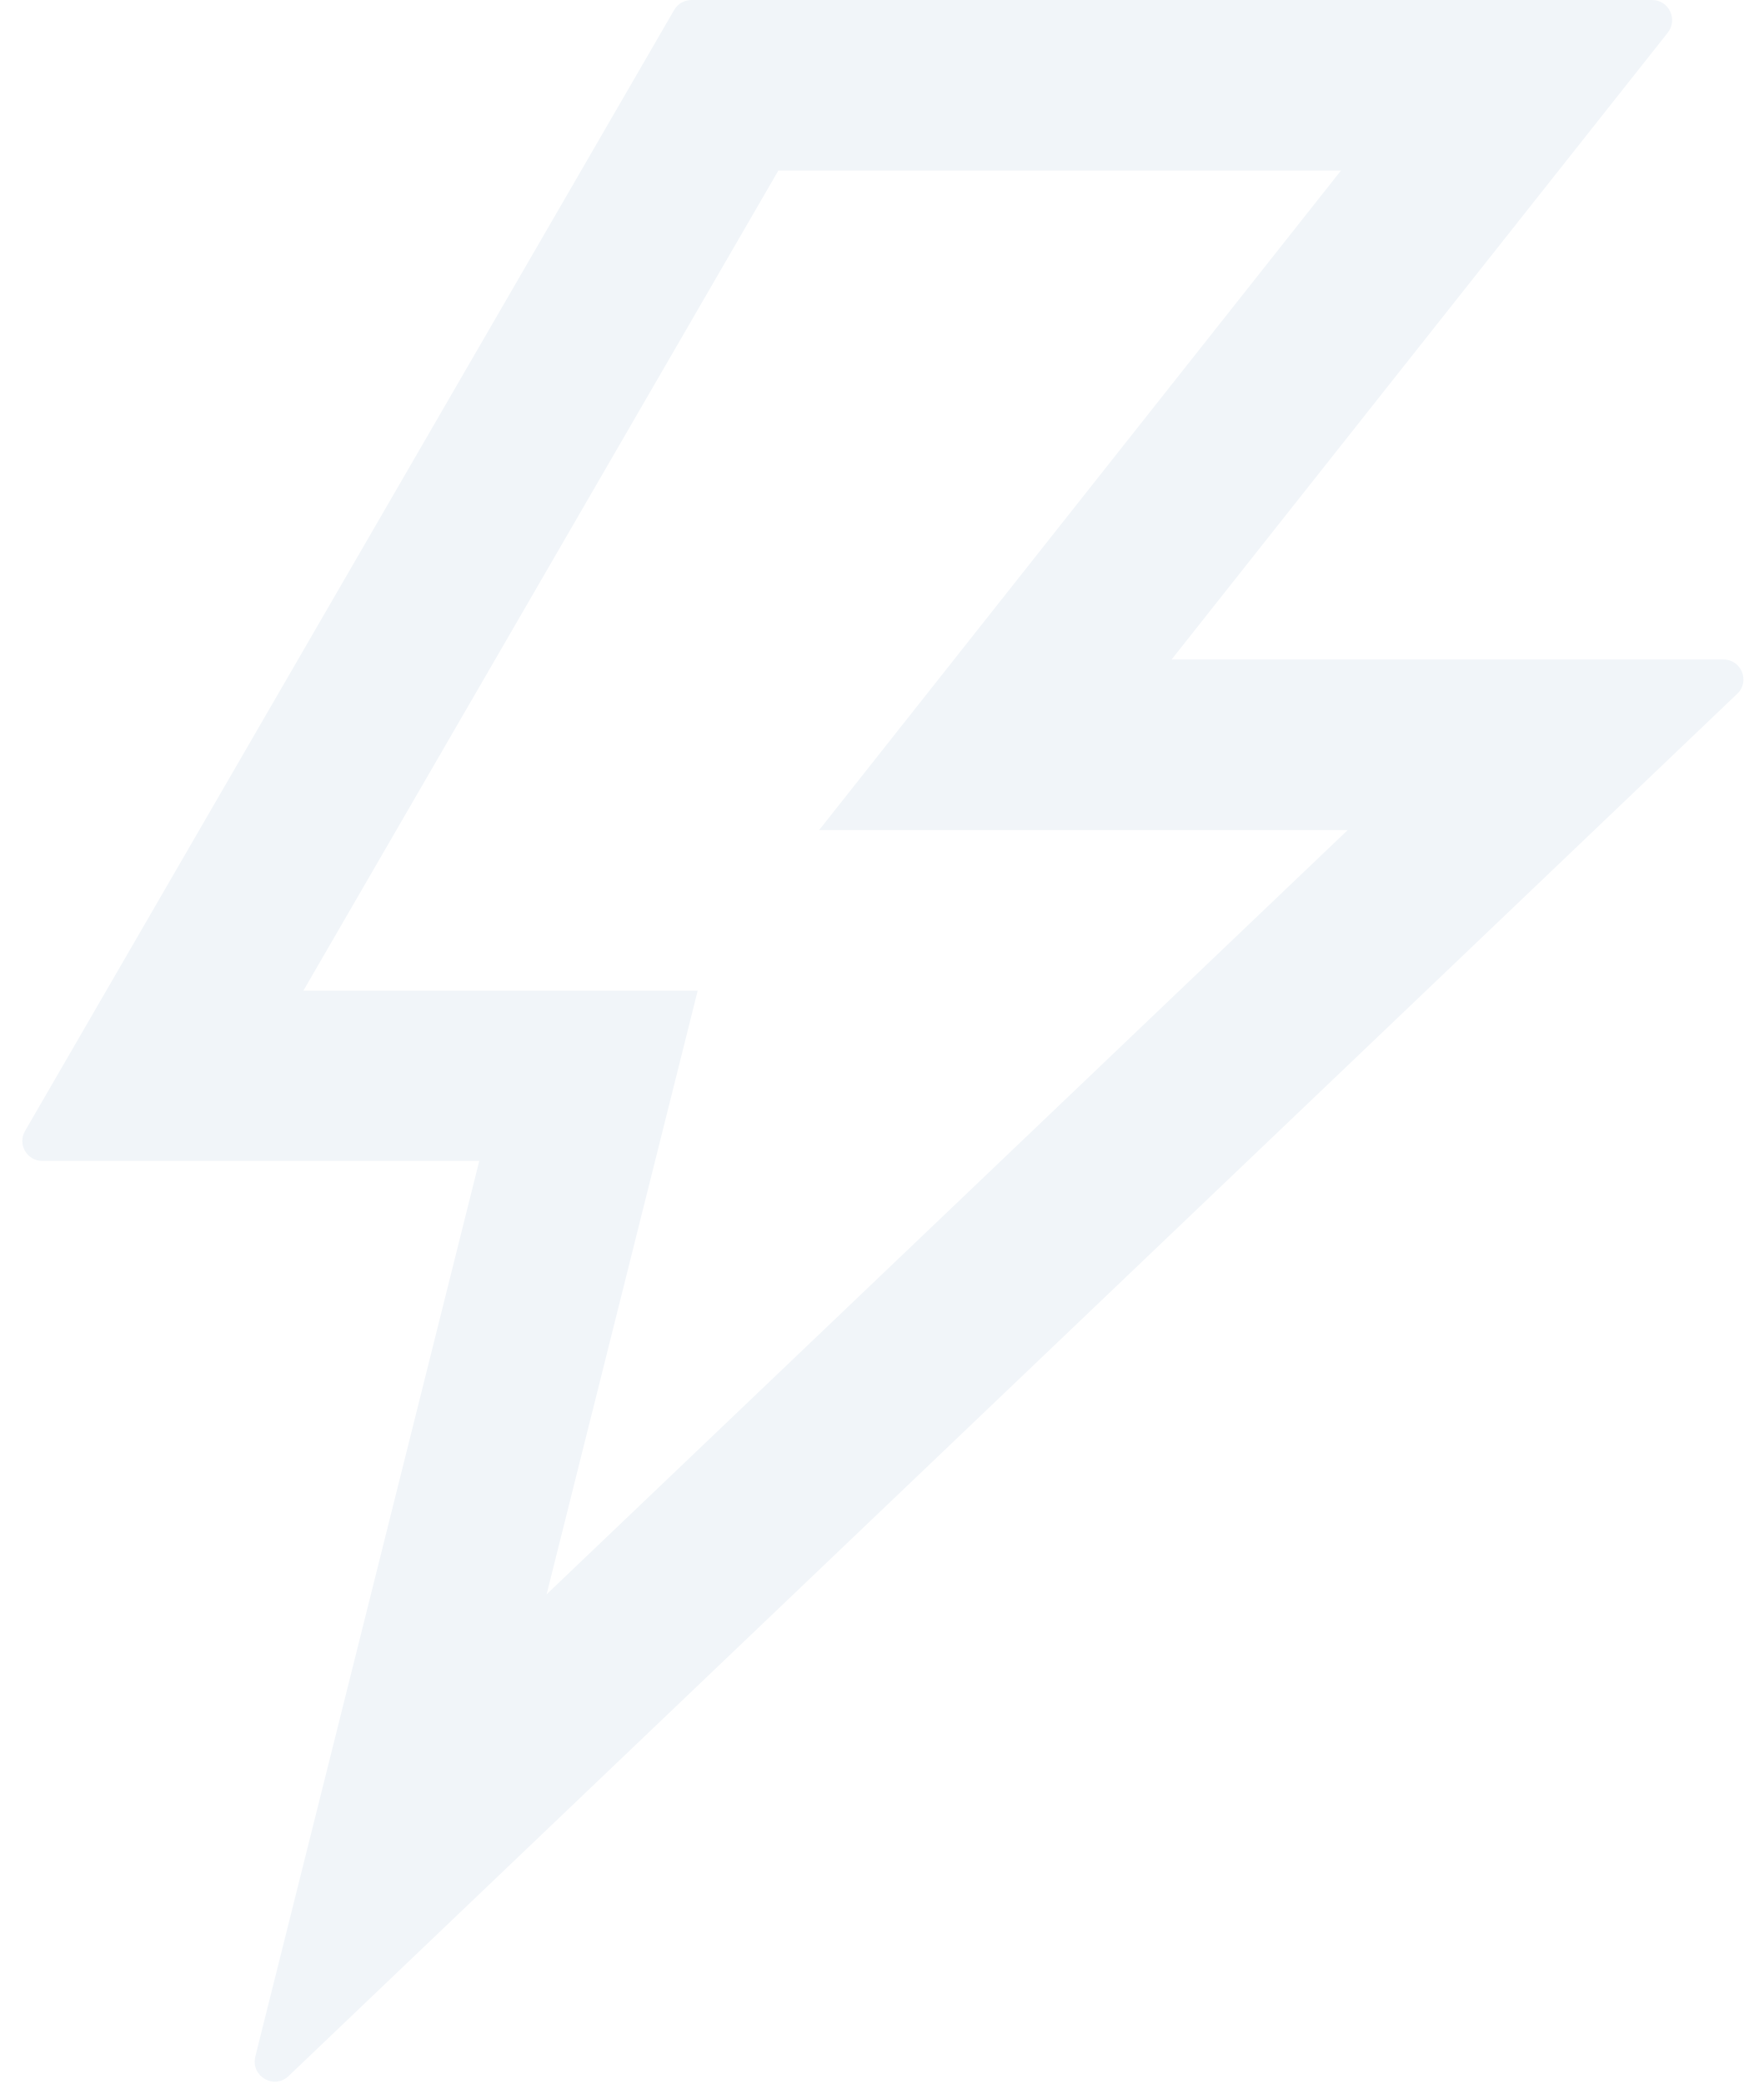
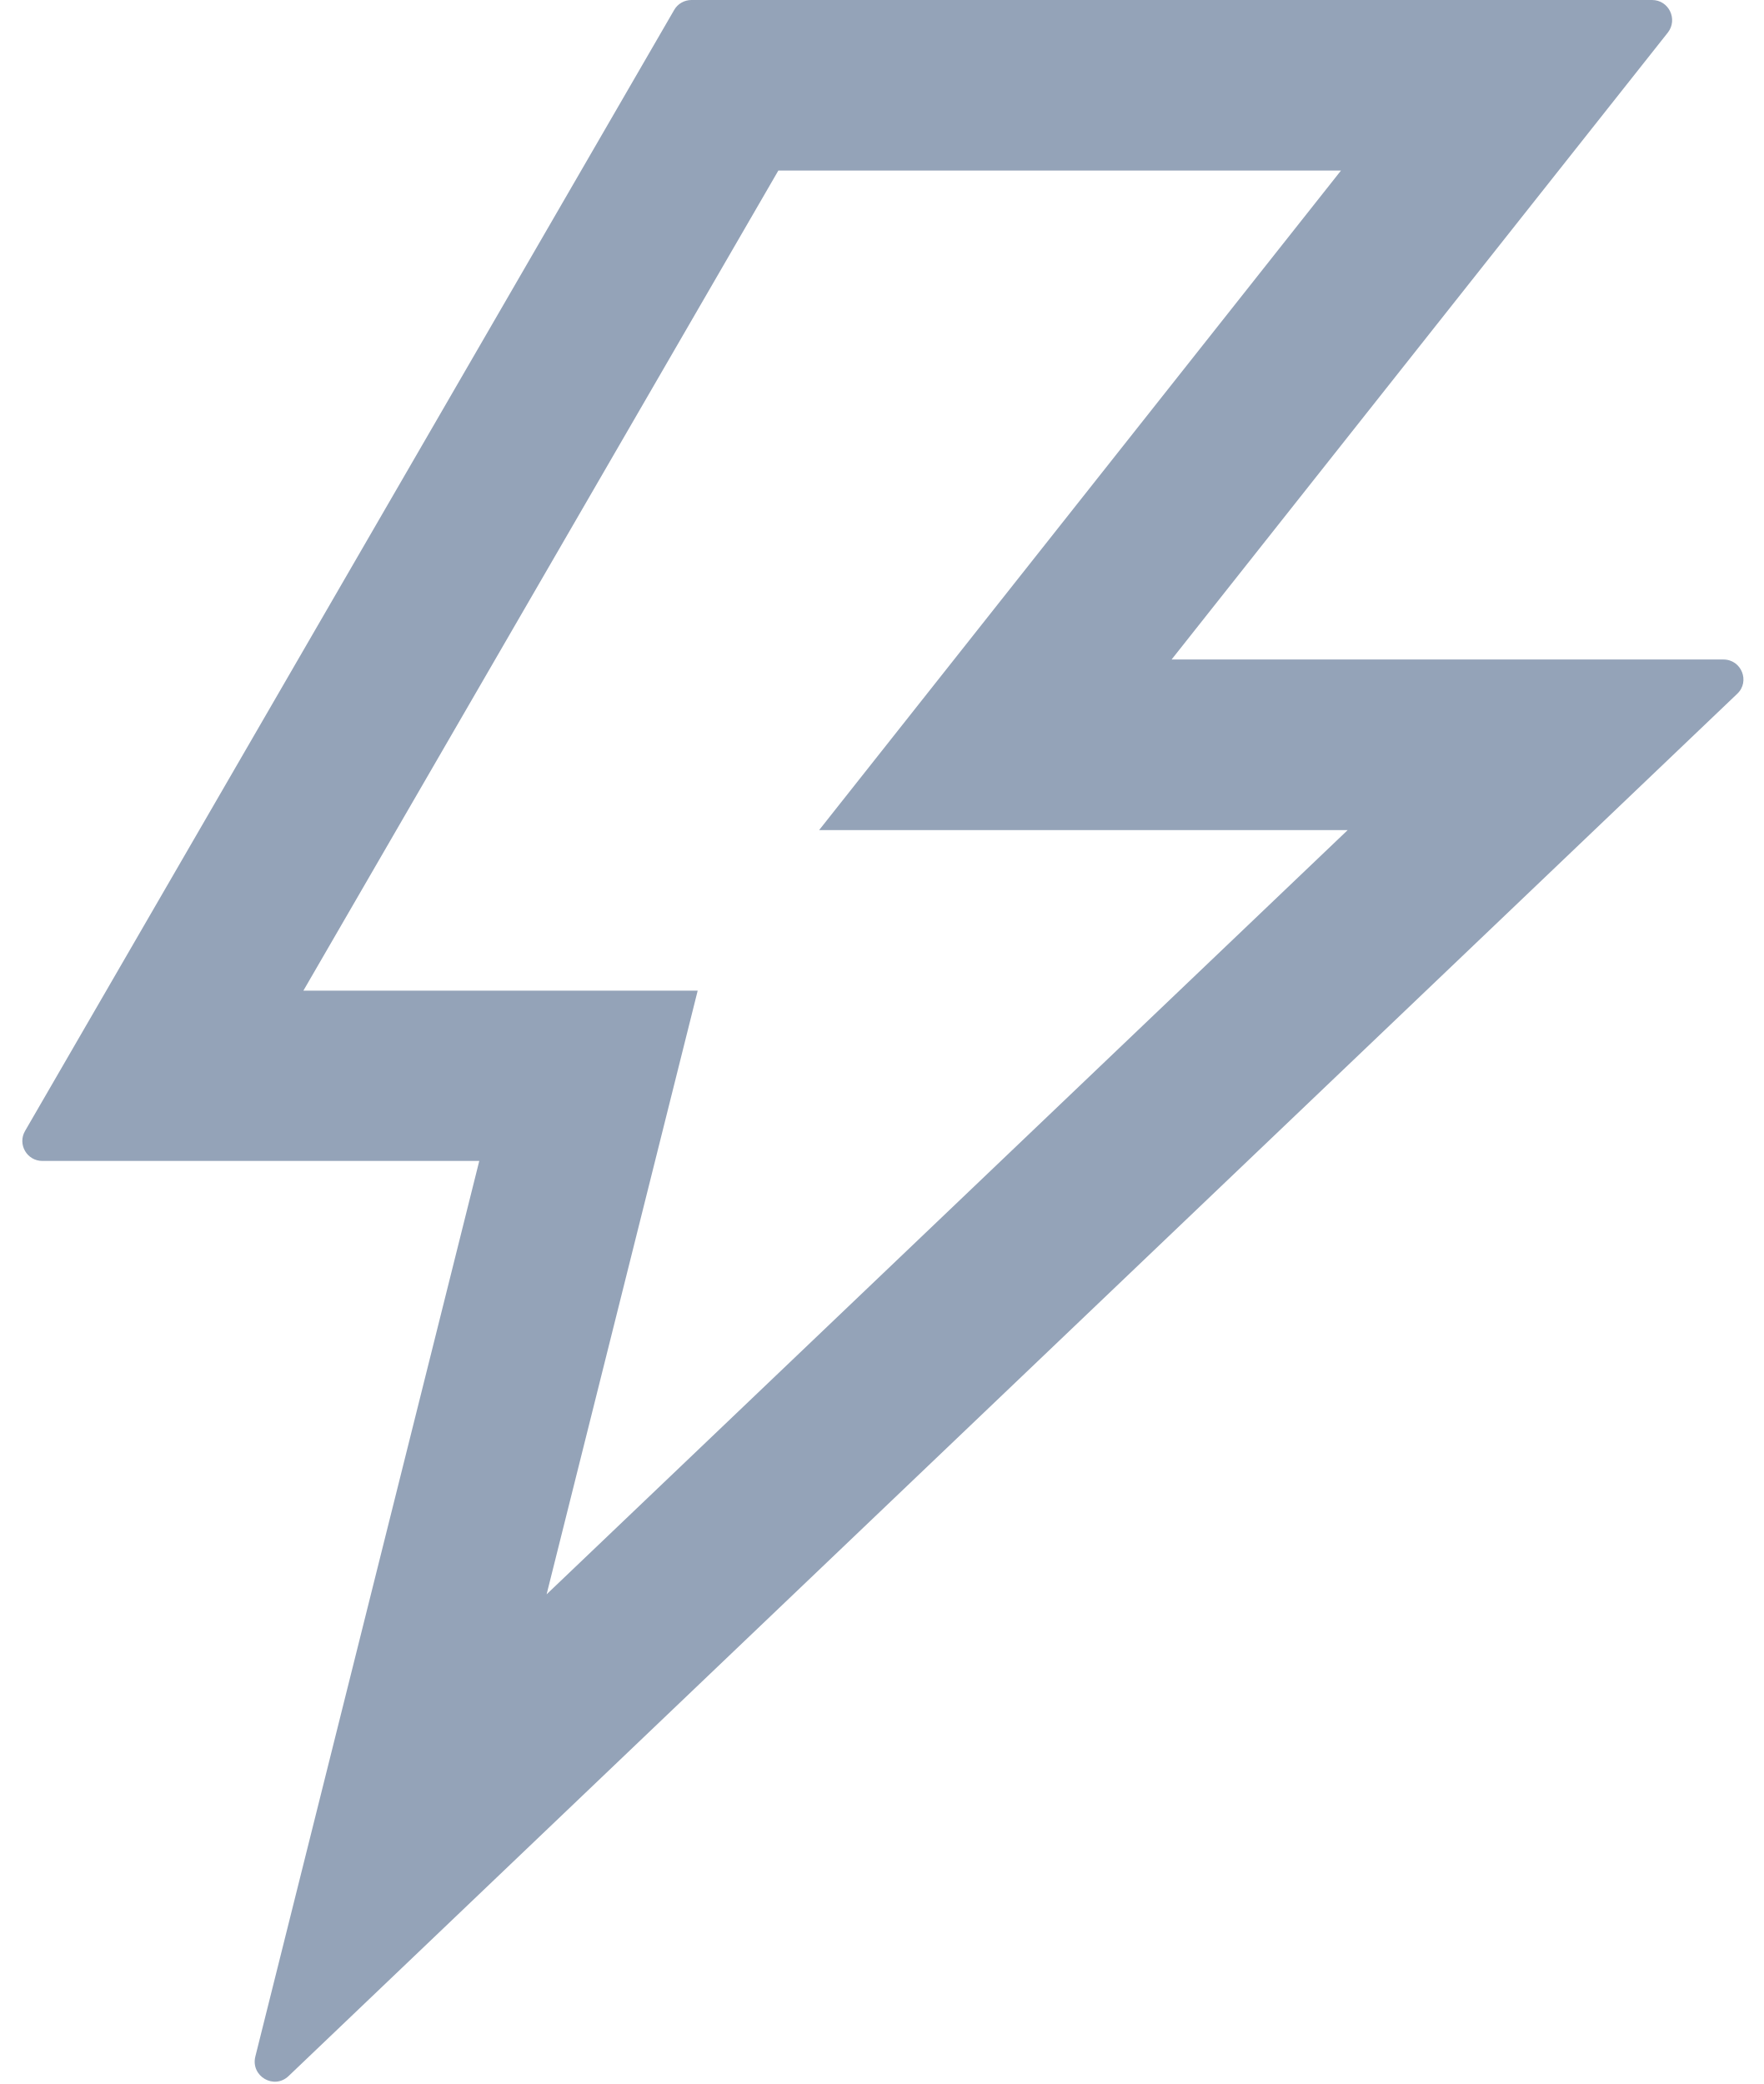
- <svg xmlns="http://www.w3.org/2000/svg" width="22" height="26" viewBox="0 0 22 26" fill="none">
-   <path d="M21.5 8.228H14.616L20.807 0.406C20.935 0.241 20.819 0 20.61 0H8.626C8.538 0 8.454 0.047 8.41 0.125L0.313 14.109C0.216 14.275 0.335 14.484 0.529 14.484H5.979L3.185 25.659C3.126 25.903 3.419 26.075 3.601 25.9L21.672 8.656C21.835 8.503 21.726 8.228 21.5 8.228ZM6.819 19.891L8.704 12.359H3.785L9.71 2.128H16.729L10.219 10.356H16.813L6.819 19.891Z" fill="#F1F5F9" />
+ <svg xmlns="http://www.w3.org/2000/svg" width="22" height="26" viewBox="0 0 22 26" fill="#94A3B8">
+   <path d="M21.5 8.228H14.616L20.807 0.406C20.935 0.241 20.819 0 20.61 0H8.626C8.538 0 8.454 0.047 8.41 0.125L0.313 14.109C0.216 14.275 0.335 14.484 0.529 14.484H5.979L3.185 25.659C3.126 25.903 3.419 26.075 3.601 25.9L21.672 8.656C21.835 8.503 21.726 8.228 21.5 8.228ZM6.819 19.891L8.704 12.359H3.785L9.71 2.128H16.729L10.219 10.356H16.813L6.819 19.891Z" />
</svg>
